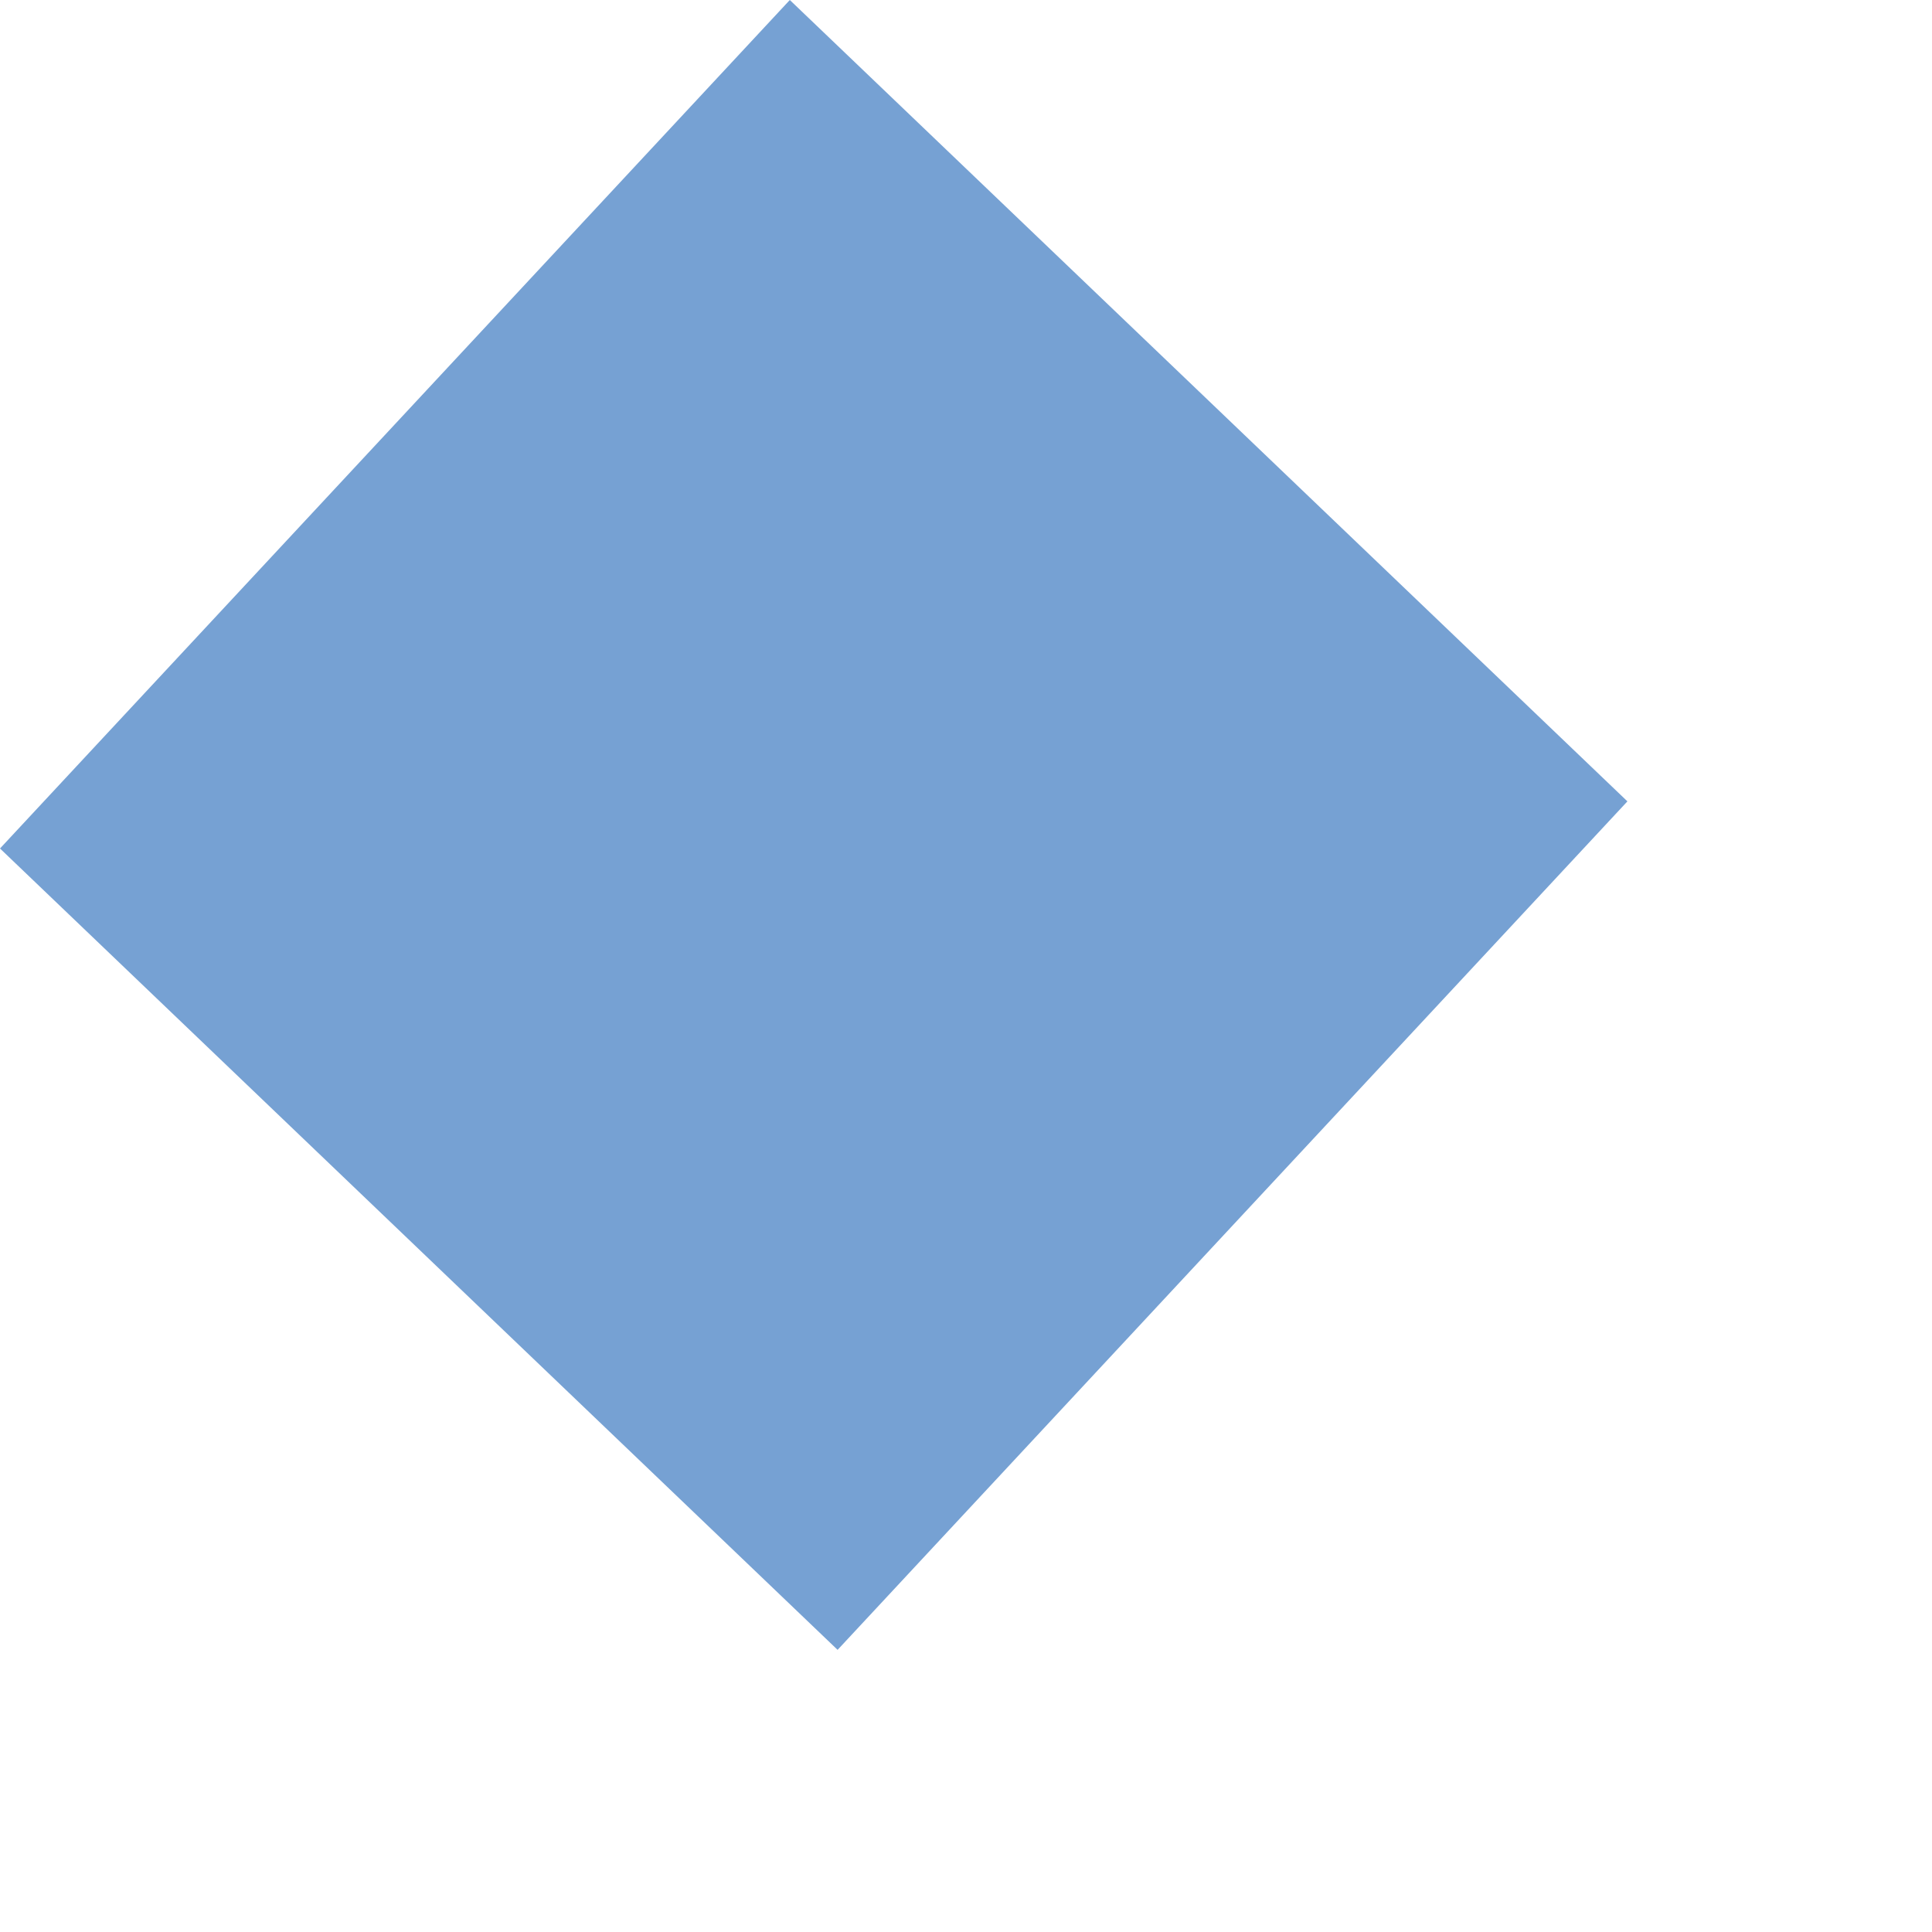
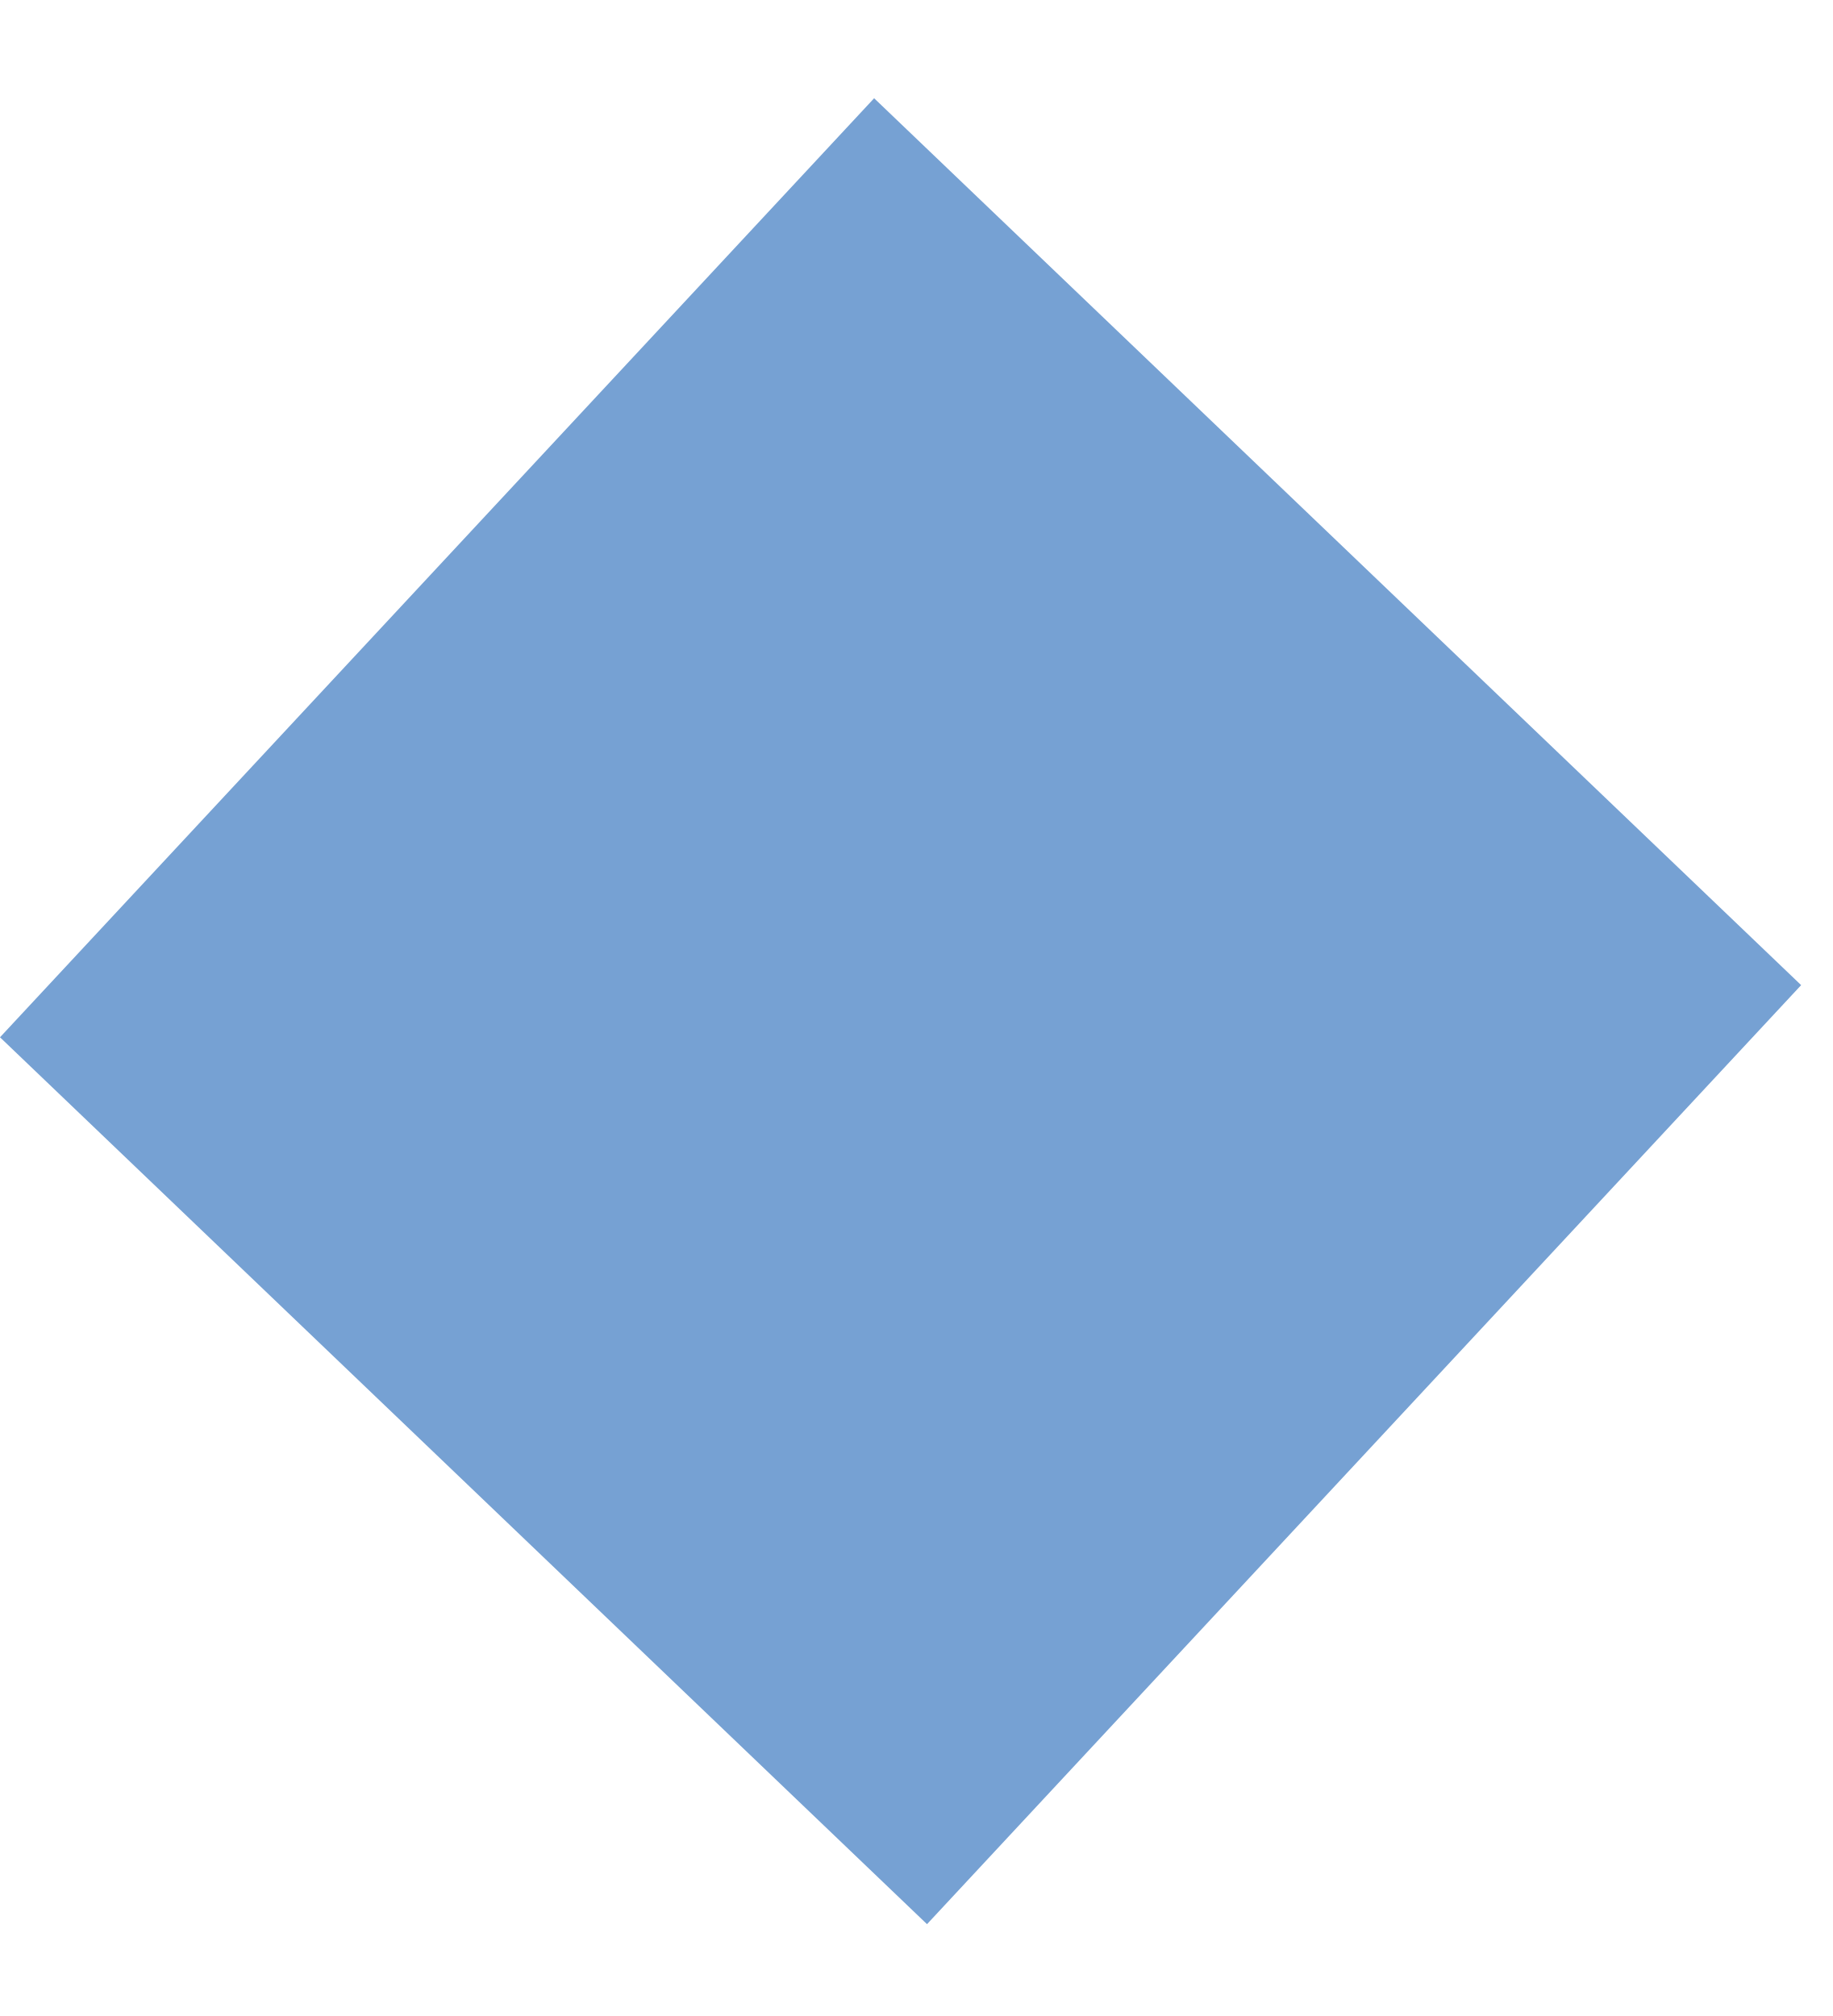
- <svg xmlns="http://www.w3.org/2000/svg" width="5" height="5" viewBox="0 0 5 5" fill="none">
-   <rect width="3" height="3" transform="matrix(0.681345 -0.731963 0.722564 0.691304 0 2.19589)" fill="#145EB4" fill-opacity="0.58" />
+ <svg xmlns="http://www.w3.org/2000/svg" width="10" height="11" viewBox="0 0 10 11" fill="none">
+   <rect width="7" height="7" transform="matrix(0.681345 -0.731963 0.722564 0.691304 0 5.65981)" fill="#145EB4" fill-opacity="0.58" />
</svg>
